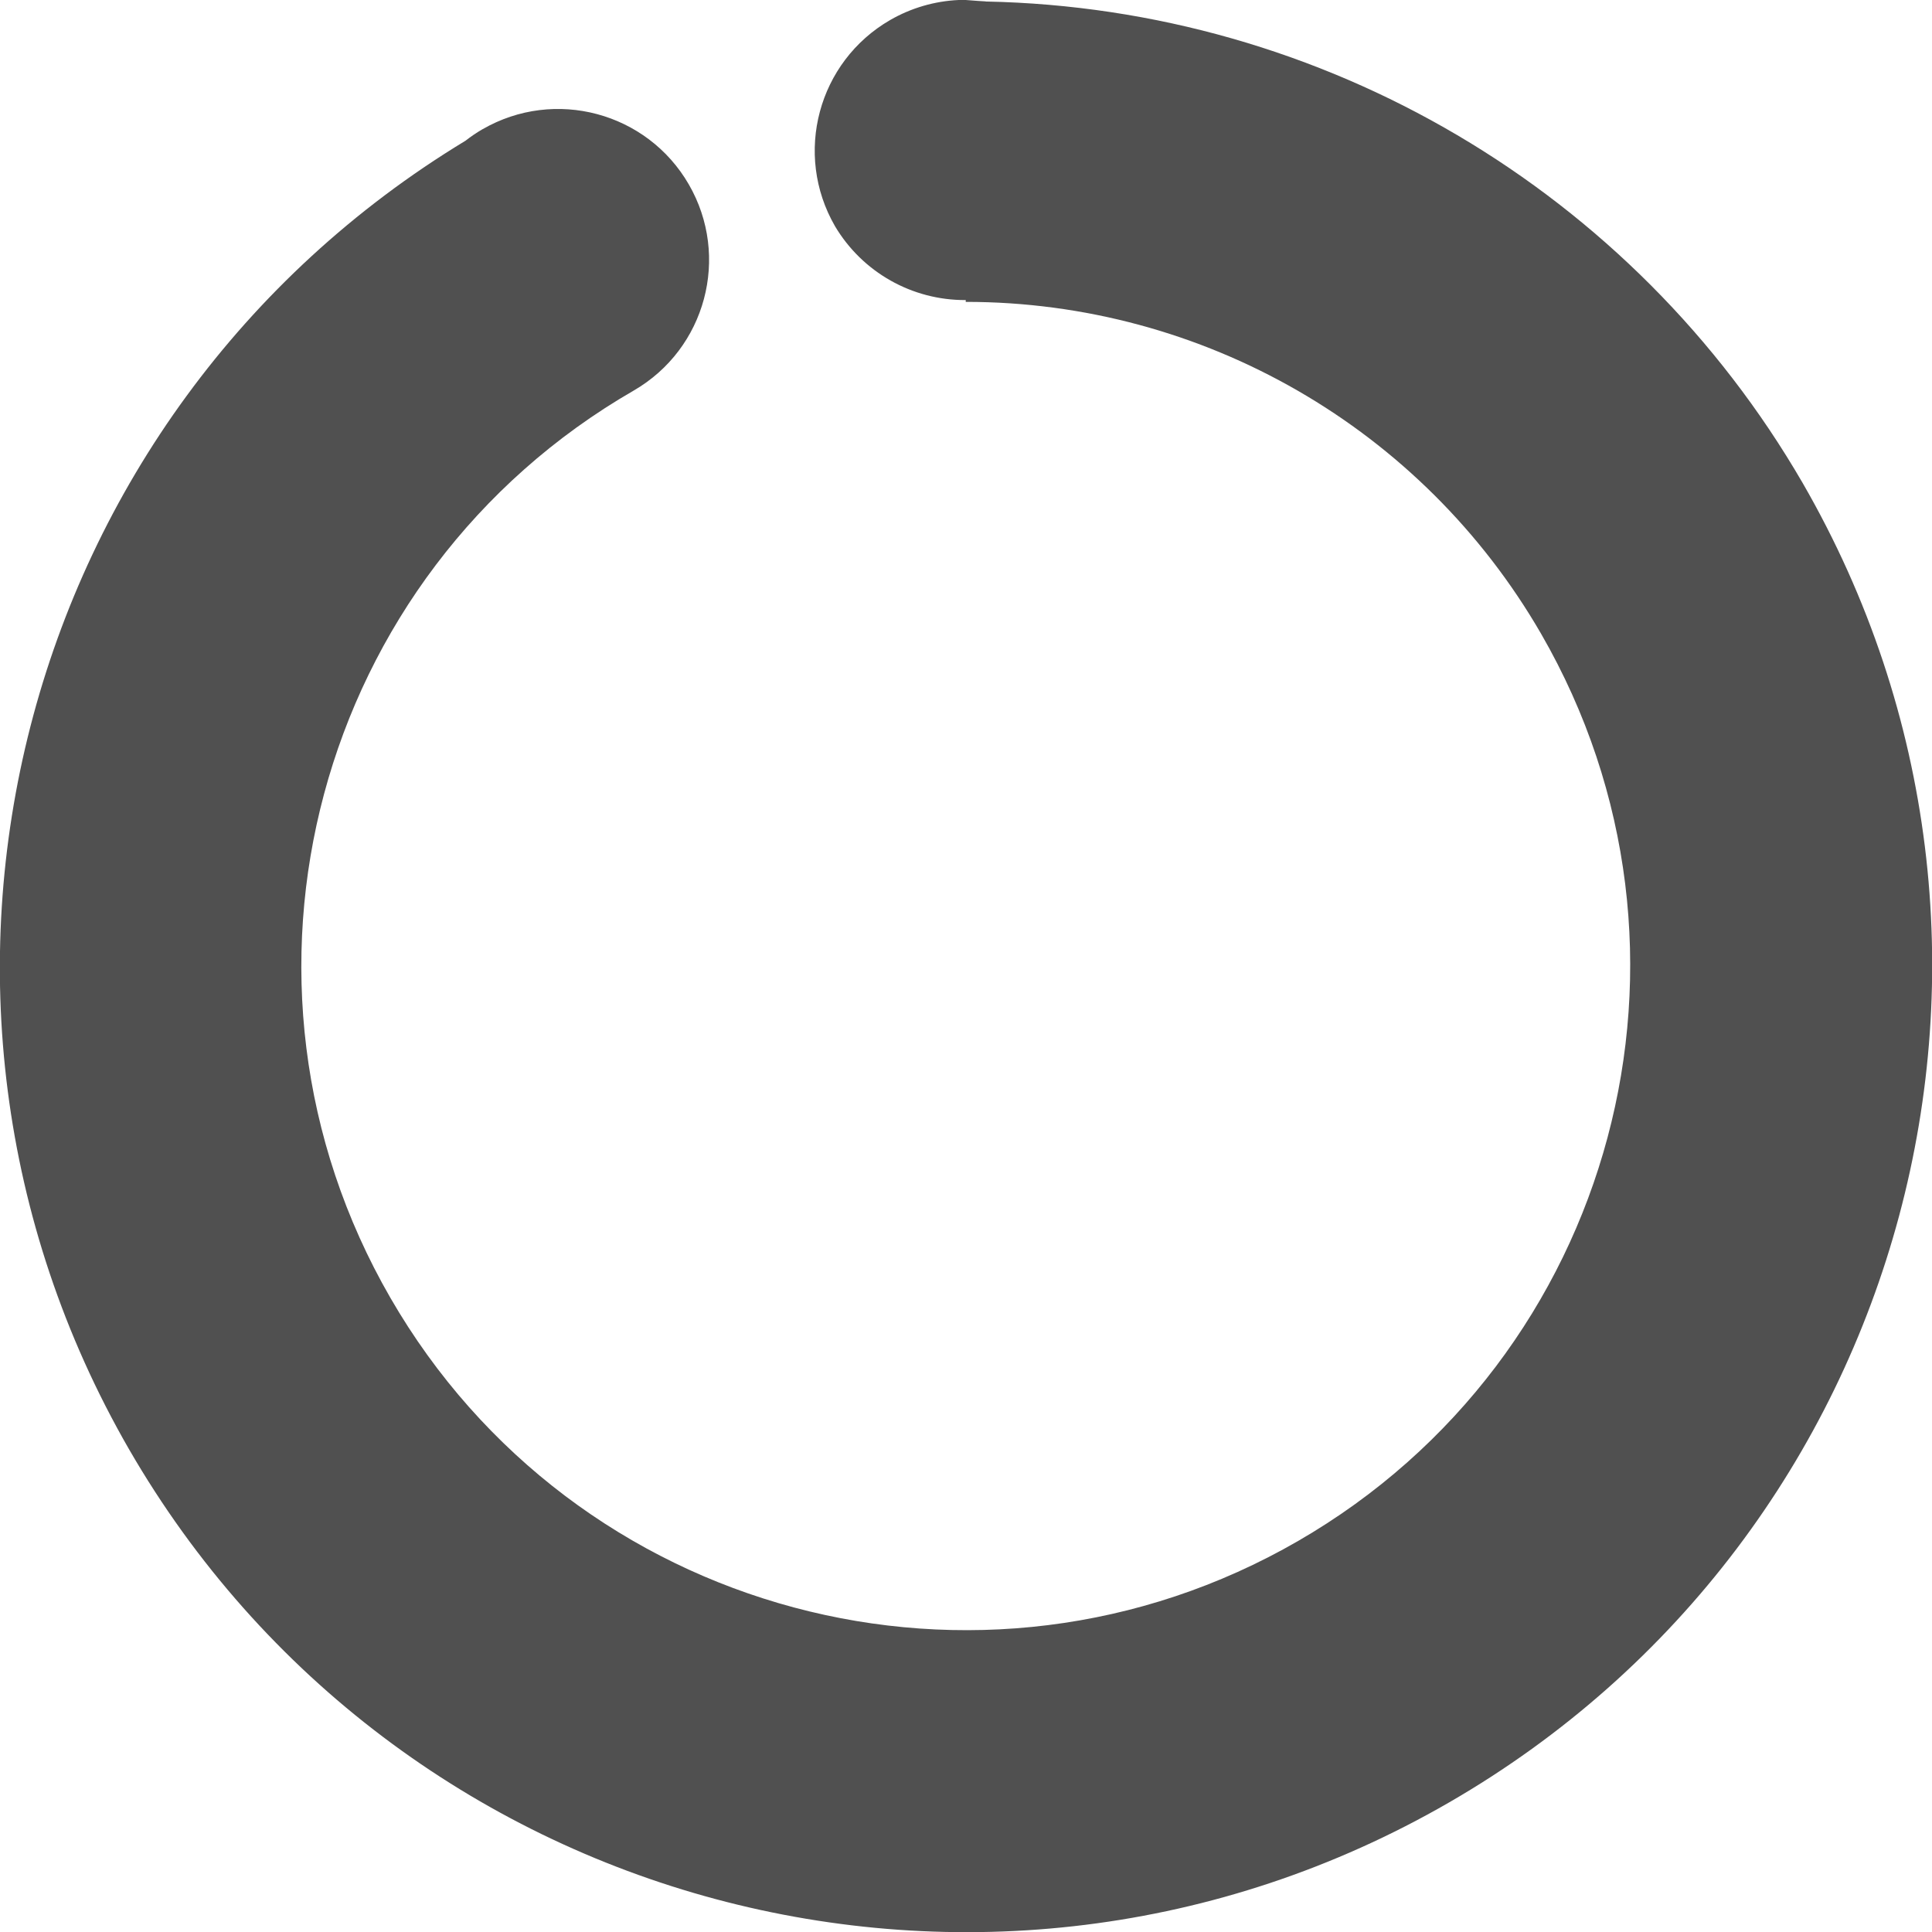
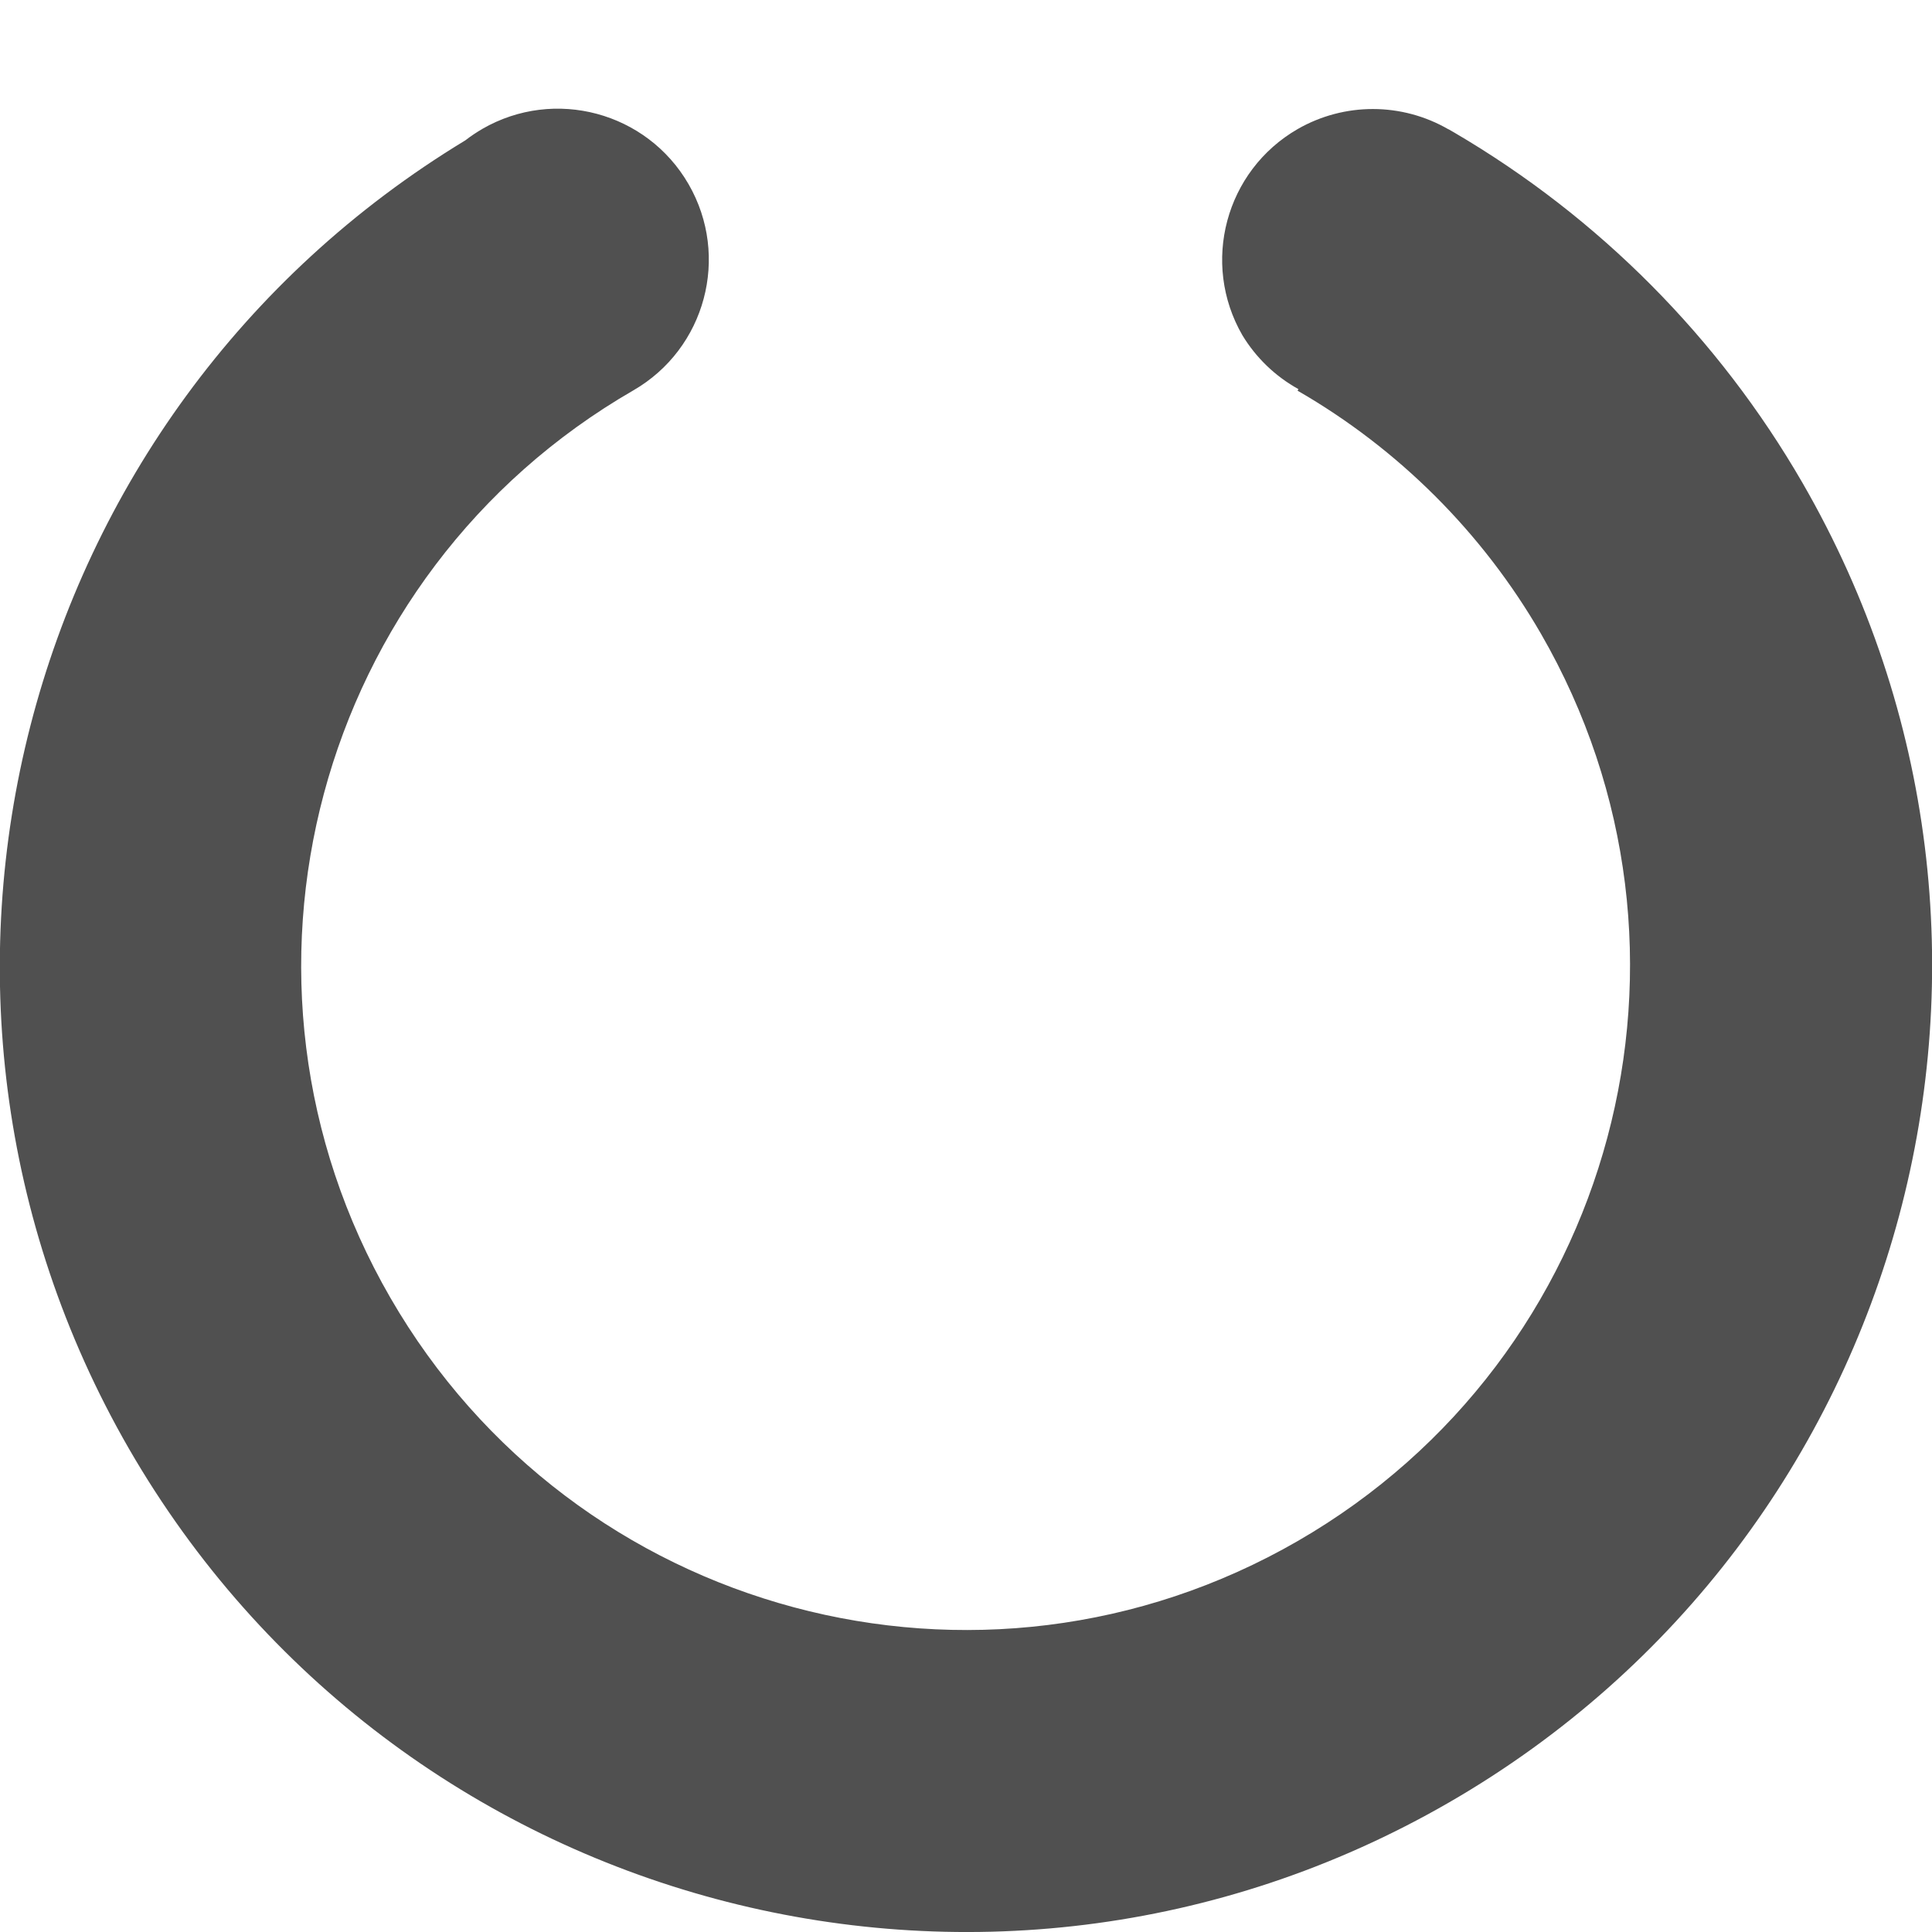
<svg xmlns="http://www.w3.org/2000/svg" width="32" height="32" viewBox="44 -56 32 32" version="1.1" style="fill:none;stroke-linecap:round;stroke-linejoin:round" id="svg7">
  <defs id="defs7" />
-   <g transform="matrix(1,0,0,-1,0.125,0.125)" id="g7">
-     <path id="path5" style="fill:#505050;fill-opacity:1;stroke:none;stroke-width:0.25" d="M 51.867,53.985 A 2.5,2.501 87.556 0 1 51.585,53.794 16.002,16.005 87.548 0 1 46.009,32.126 16.002,16.005 87.548 0 1 67.873,26.269 a 16.002,16.005 87.548 0 1 5.858,21.859 16.002,16.005 87.548 0 1 -13.526,7.972 16.002,16.005 87.548 0 1 -0.008,0.002 2.5,2.501 87.556 0 1 -0.127,0.008 16.002,16.005 87.548 0 1 -0.2,0.015 16.002,16.005 87.548 0 1 -0.117,-3.8e-5 2.5,2.501 87.556 0 1 -1.133,-0.331 2.5,2.501 87.556 0 1 -0.915,-3.415 2.5,2.501 87.556 0 1 2.166,-1.224 l -8.27e-4,-0.03 a 11.001,11.003 87.564 0 0 9.53,-5.497 11.001,11.003 87.564 0 0 -4.027,-15.028 11.001,11.003 87.564 0 0 -15.031,4.027 11.001,11.003 87.564 0 0 4.027,15.028 2.5,2.501 87.556 0 1 0.915,3.415 2.5,2.501 87.556 0 1 -3.416,0.915 z m -0.585,-0.475 a 2.5,2.501 87.556 0 1 -0.041,-0.046 2.5,2.501 87.556 0 0 0.041,0.046 z m -0.43,-0.643 a 2.5,2.501 87.556 0 1 -0.025,-0.05 2.5,2.501 87.556 0 0 0.025,0.05 z m -0.217,-0.766 a 2.5,2.501 87.556 0 1 -0.004,-0.056 2.5,2.501 87.556 0 0 0.004,0.056 z m 0.035,-0.767 a 2.5,2.501 87.556 0 1 0.012,-0.06 2.5,2.501 87.556 0 0 -0.012,0.06 z m 10.026,4.644 a 2.5,2.501 87.556 0 0 0.046,-0.014 2.5,2.501 87.556 0 1 -0.046,0.014 z m -9.269,-5.993 a 2.5,2.501 87.556 0 1 0.046,-0.041 2.5,2.501 87.556 0 0 -0.046,0.041 z M 61.459,55.552 a 2.5,2.501 87.556 0 0 0.034,-0.032 2.5,2.501 87.556 0 1 -0.034,0.032 z m -9.389,-5.997 a 2.5,2.501 87.556 0 1 0.051,-0.025 2.5,2.501 87.556 0 0 -0.051,0.025 z m 0.766,-0.217 a 2.5,2.501 87.556 0 1 0.056,-0.004 2.5,2.501 87.556 0 0 -0.056,0.004 z m 0.767,0.035 a 2.5,2.501 87.556 0 1 0.061,0.012 2.5,2.501 87.556 0 0 -0.061,-0.012 z m 8.701,4.801 a 2.5,2.501 87.556 0 0 0.012,-0.061 2.5,2.501 87.556 0 1 -0.012,0.061 z m 0.051,-0.771 a 2.5,2.501 87.556 0 0 -0.004,-0.056 2.5,2.501 87.556 0 1 0.004,0.056 z m -0.195,-0.771 a 2.5,2.501 87.556 0 0 -0.025,-0.05 2.5,2.501 87.556 0 1 0.025,0.05 z m -0.414,-0.647 a 2.5,2.501 87.556 0 0 -0.041,-0.046 2.5,2.501 87.556 0 1 0.041,0.046 z" />
+   <g transform="scale(1,-1)" id="g7">
+     <path id="path12" style="fill:#505050;fill-opacity:1;stroke:none;stroke-width:0.25;stroke-dasharray:none" d="m 51.99,53.865 a 2.5,2.501 58.856 0 1 -0.283,-0.19 16.001,16.006 58.858 0 1 -5.572,-21.669 16.001,16.006 58.858 0 1 21.864,-5.861 16.001,16.006 58.858 0 1 5.855,21.859 16.001,16.006 58.858 0 1 -5.759,5.796 16.001,16.006 58.858 0 1 -0.102,0.059 l -0.002,-9.72e-4 a 2.5,2.501 58.856 0 1 -2.498,0.004 2.5,2.501 58.856 0 1 -0.915,-3.415 2.5,2.501 58.856 0 1 0.928,-0.892 l -0.014,-0.026 a 11.001,11.004 58.853 0 0 4.03,-4.024 11.001,11.004 58.853 0 0 -4.025,-15.028 11.001,11.004 58.853 0 0 -15.032,4.029 11.001,11.004 58.853 0 0 4.025,15.028 2.5,2.501 58.856 0 1 0.915,3.415 2.5,2.501 58.856 0 1 -3.416,0.916 z m -0.585,-0.475 a 2.5,2.501 58.856 0 1 -0.041,-0.046 2.5,2.501 58.856 0 0 0.041,0.046 z m -0.43,-0.643 a 2.5,2.501 58.856 0 1 -0.025,-0.051 2.5,2.501 58.856 0 0 0.025,0.051 z m -0.217,-0.766 a 2.5,2.501 58.856 0 1 -0.004,-0.056 2.5,2.501 58.856 0 0 0.004,0.056 z m 0.035,-0.767 a 2.5,2.501 58.856 0 1 0.012,-0.061 2.5,2.501 58.856 0 0 -0.012,0.061 z m 0.757,-1.35 a 2.5,2.501 58.856 0 1 0.046,-0.041 2.5,2.501 58.856 0 0 -0.046,0.041 z m 0.643,-0.43 a 2.5,2.501 58.856 0 1 0.05,-0.025 2.5,2.501 58.856 0 0 -0.05,0.025 z m 0.766,-0.217 a 2.5,2.501 58.856 0 1 0.056,-0.004 2.5,2.501 58.856 0 0 -0.056,0.004 z m 0.767,0.035 a 2.5,2.501 58.856 0 1 0.061,0.012 2.5,2.501 58.856 0 0 -0.061,-0.012 z m 15.453,2.99 a 2.5,2.501 58.856 0 0 0.012,-0.061 2.5,2.501 58.856 0 1 -0.012,0.061 z m 0.051,-0.771 a 2.5,2.501 58.856 0 0 -0.004,-0.056 2.5,2.501 58.856 0 1 0.004,0.056 z m -2.941,-2.207 a 2.5,2.501 58.856 0 1 0.053,-0.01 2.5,2.501 58.856 0 0 -0.053,0.01 z m 2.746,1.436 a 2.5,2.501 58.856 0 0 -0.025,-0.05 2.5,2.501 58.856 0 1 0.025,0.05 z m -1.876,-1.455 a 2.5,2.501 58.856 0 1 0.044,0.01 2.5,2.501 58.856 0 0 -0.044,-0.01 z m 1.462,0.808 a 2.5,2.501 58.856 0 0 -0.041,-0.046 2.5,2.501 58.856 0 1 0.041,0.046 z" />
  </g>
</svg>
